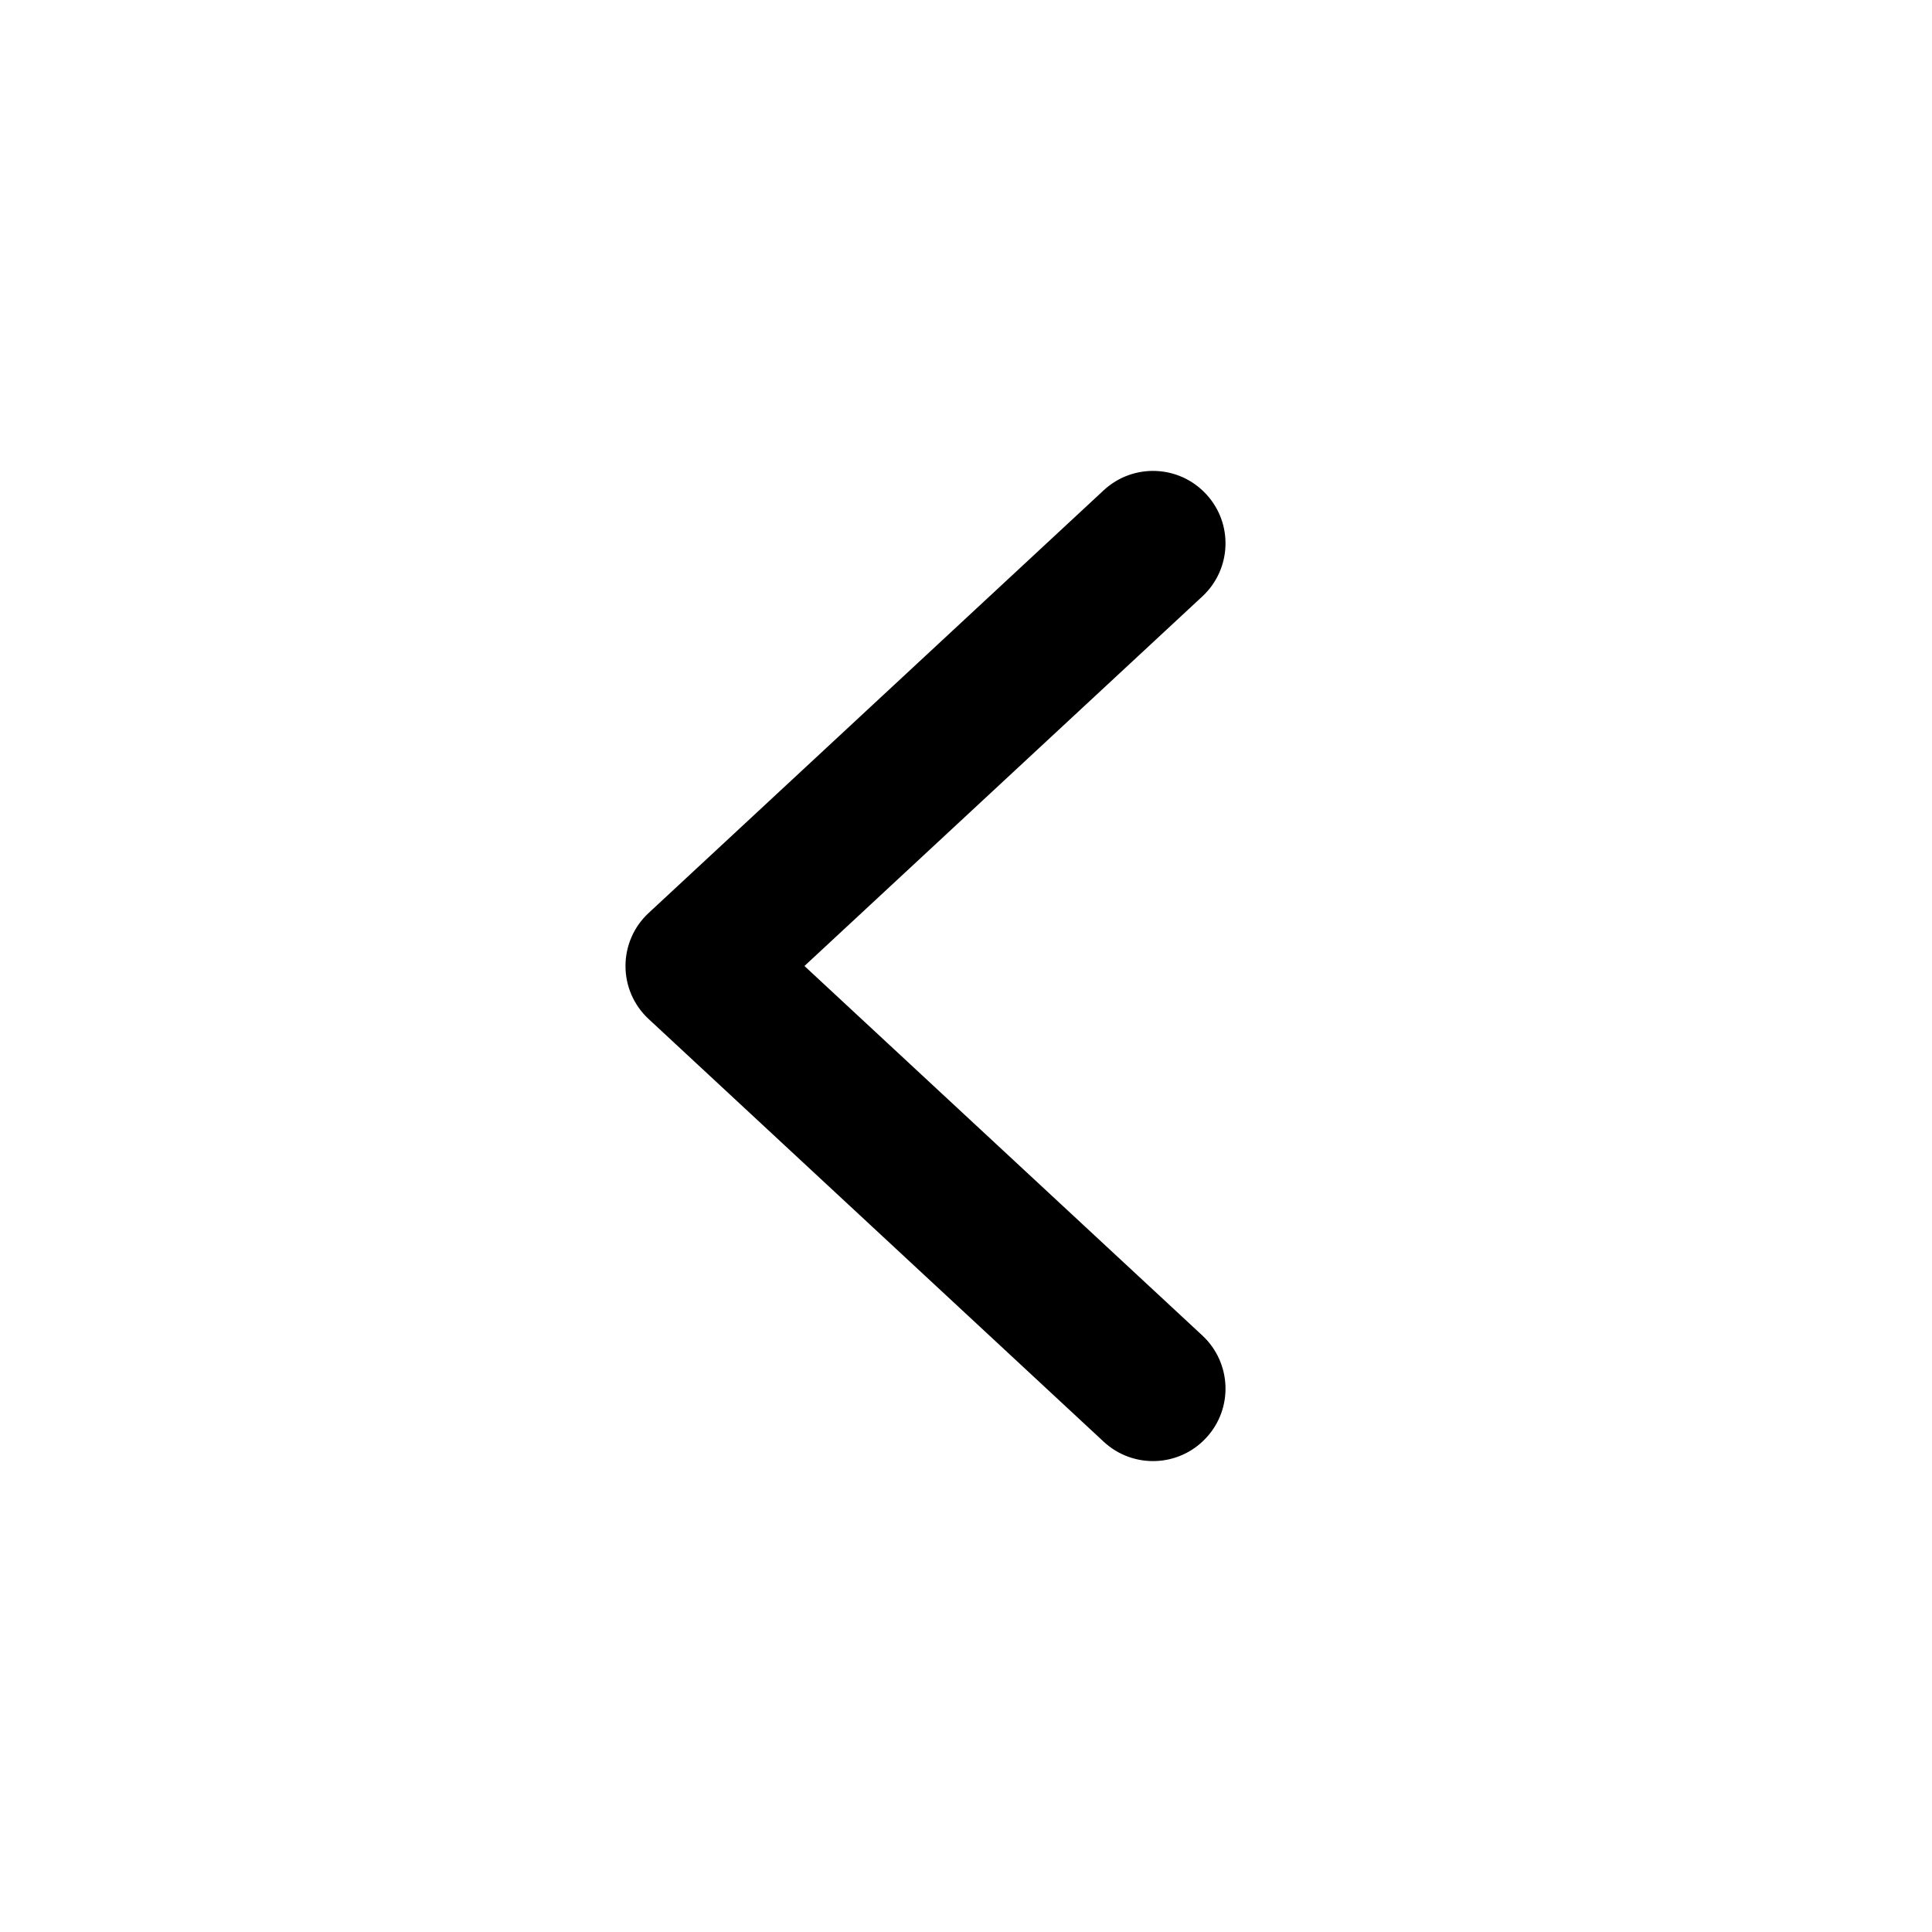
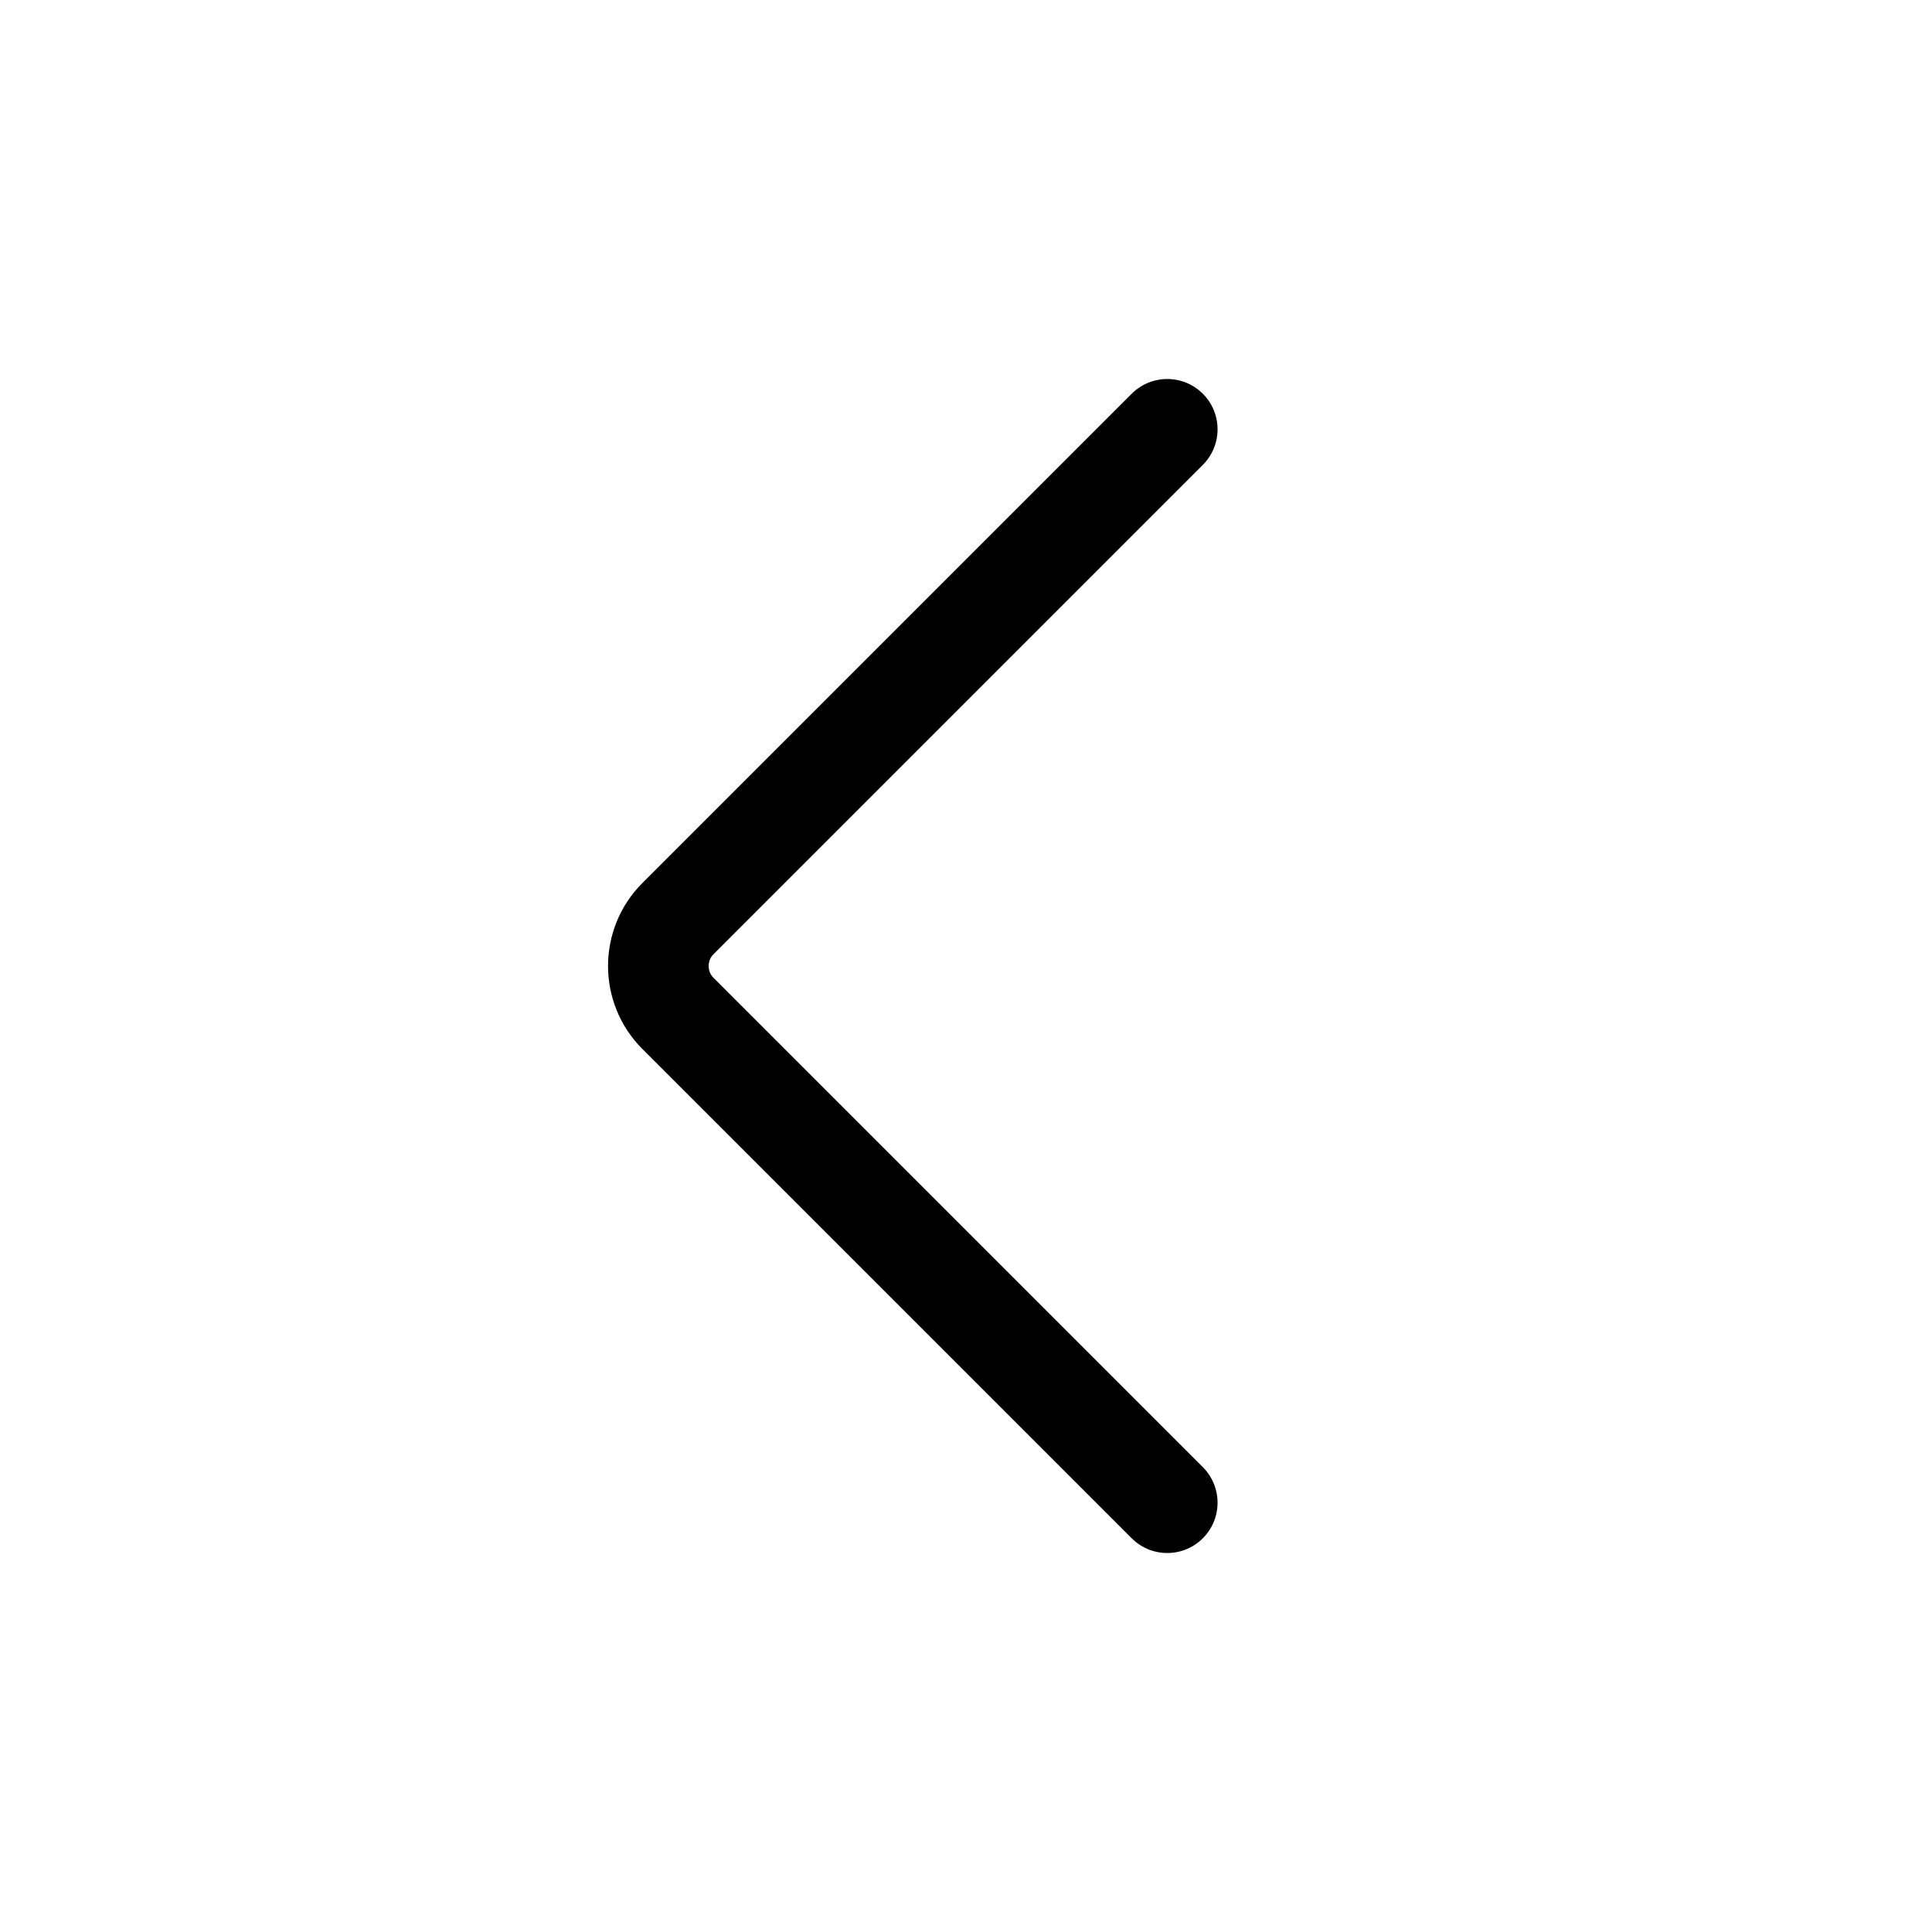
<svg xmlns="http://www.w3.org/2000/svg" width="24" height="24" viewBox="0 0 24 24" fill="none">
-   <path fill-rule="evenodd" clip-rule="evenodd" d="M14.983 6.138C15.322 6.502 15.3 7.071 14.936 7.409L9.993 12L14.936 16.59C15.3 16.929 15.322 17.498 14.983 17.862C14.645 18.227 14.076 18.248 13.711 17.91L8.058 12.659C7.874 12.489 7.77 12.25 7.77 12C7.77 11.75 7.874 11.511 8.058 11.341L13.711 6.09C14.076 5.752 14.645 5.773 14.983 6.138Z" fill="black" />
+   <path d="M14.5 18.667L8.422 12.589C8.097 12.264 8.097 11.736 8.422 11.411L14.5 5.333" stroke="black" stroke-width="1.25" stroke-linecap="round" stroke-linejoin="round" />
</svg>
